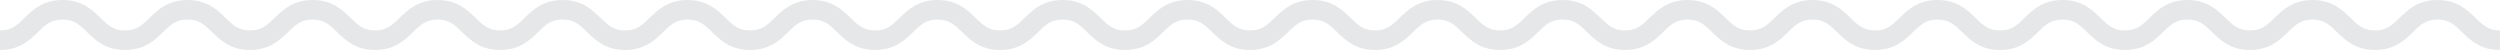
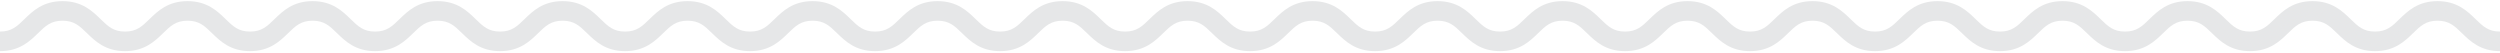
- <svg xmlns="http://www.w3.org/2000/svg" version="1.1" id="Layer_2" x="0px" y="0px" width="1150px" height="23px" viewBox="0 0 1150 23" enable-background="new 0 0 1150 23" xml:space="preserve">
+ <svg xmlns="http://www.w3.org/2000/svg" version="1.1" id="Layer_2" x="0px" y="0px" width="1100px" height="23px" viewBox="0 0 1150 23" enable-background="new 0 0 1150 23" xml:space="preserve">
  <g>
    <path fill="#E6E7E8" d="M1150,23c-9.017,0-13.728-4.589-17.514-8.276c-3.412-3.323-5.877-5.724-11.234-5.724 c-5.358,0-7.823,2.401-11.235,5.724c-3.786,3.688-8.497,8.276-17.514,8.276s-13.728-4.589-17.514-8.276 c-3.412-3.323-5.877-5.724-11.234-5.724s-7.822,2.401-11.234,5.724c-3.786,3.688-8.497,8.276-17.514,8.276 s-13.729-4.589-17.515-8.276C1014.08,11.401,1011.615,9,1006.257,9c-5.357,0-7.822,2.401-11.234,5.724 C991.236,18.411,986.525,23,977.509,23s-13.728-4.589-17.514-8.276C956.583,11.401,954.118,9,948.761,9s-7.822,2.401-11.234,5.724 C933.74,18.411,929.028,23,920.012,23s-13.729-4.589-17.515-8.276C899.085,11.401,896.62,9,891.263,9s-7.822,2.401-11.234,5.724 C876.242,18.411,871.53,23,862.514,23s-13.729-4.589-17.515-8.276C841.587,11.401,839.122,9,833.764,9 c-5.355,0-7.82,2.4-11.231,5.723C818.747,18.411,814.036,23,805.021,23c-9.017,0-13.729-4.589-17.515-8.276 C784.094,11.401,781.629,9,776.271,9c-5.356,0-7.821,2.401-11.232,5.723C761.253,18.411,756.542,23,747.526,23 c-9.017,0-13.729-4.589-17.514-8.277C726.602,11.401,724.137,9,718.779,9s-7.821,2.401-11.233,5.723 C703.761,18.411,699.049,23,690.032,23c-9.016,0-13.727-4.589-17.512-8.276C669.109,11.401,666.645,9,661.287,9 s-7.822,2.401-11.234,5.724C646.267,18.411,641.556,23,632.539,23s-13.729-4.589-17.515-8.276C611.612,11.401,609.147,9,603.788,9 c-5.357,0-7.822,2.401-11.234,5.724C588.768,18.411,584.057,23,575.04,23c-9.016,0-13.728-4.589-17.514-8.276 C554.115,11.401,551.65,9,546.292,9s-7.823,2.401-11.234,5.724C531.272,18.411,526.561,23,517.544,23 c-9.017,0-13.729-4.589-17.514-8.276C496.619,11.401,494.153,9,488.796,9c-5.358,0-7.823,2.401-11.235,5.724 C473.774,18.411,469.062,23,460.046,23c-9.017,0-13.729-4.589-17.516-8.276C439.118,11.401,436.653,9,431.293,9 c-5.358,0-7.823,2.401-11.235,5.724C416.272,18.411,411.56,23,402.543,23s-13.729-4.589-17.515-8.276 C381.616,11.401,379.151,9,373.792,9c-5.358,0-7.823,2.401-11.235,5.724C358.771,18.411,354.059,23,345.042,23 s-13.729-4.589-17.515-8.276C324.114,11.401,321.649,9,316.291,9s-7.824,2.401-11.236,5.724C301.269,18.411,296.556,23,287.539,23 c-9.018,0-13.729-4.589-17.516-8.276C266.611,11.401,264.145,9,258.786,9c-5.357,0-7.822,2.401-11.234,5.724 C243.767,18.411,239.055,23,230.039,23c-9.017,0-13.729-4.589-17.515-8.276C209.112,11.401,206.647,9,201.289,9 s-7.824,2.401-11.236,5.724C186.267,18.411,181.555,23,172.538,23c-9.018,0-13.73-4.589-17.517-8.276 C151.609,11.401,149.144,9,143.784,9c-5.36,0-7.825,2.401-11.238,5.724c-3.787,3.687-8.5,8.276-17.517,8.276 c-9.018,0-13.73-4.589-17.517-8.276C94.099,11.401,91.633,9,86.273,9s-7.826,2.401-11.239,5.724C71.249,18.411,66.536,23,57.518,23 C48.5,23,43.787,18.412,40,14.724C36.586,11.401,34.12,9,28.759,9s-7.827,2.401-11.24,5.724C13.732,18.411,9.019,23,0,23v-9 c5.361,0,7.827-2.401,11.241-5.724C15.028,4.588,19.741,0,28.759,0s13.731,4.588,17.519,8.276C49.691,11.599,52.157,14,57.518,14 c5.36,0,7.825-2.401,11.238-5.724C72.543,4.589,77.255,0,86.273,0s13.73,4.589,17.517,8.276c3.413,3.323,5.879,5.724,11.239,5.724 s7.826-2.401,11.238-5.724C130.054,4.589,134.767,0,143.784,0s13.73,4.589,17.517,8.276c3.412,3.323,5.878,5.724,11.237,5.724 c5.358,0,7.824-2.401,11.236-5.724C187.56,4.589,192.272,0,201.289,0c9.017,0,13.729,4.589,17.515,8.276 c3.412,3.323,5.877,5.724,11.235,5.724c5.357,0,7.822-2.401,11.234-5.724C245.059,4.589,249.77,0,258.786,0 c9.017,0,13.729,4.589,17.516,8.276C279.714,11.599,282.18,14,287.539,14c5.359,0,7.824-2.401,11.236-5.724 C302.562,4.589,307.274,0,316.291,0c9.017,0,13.729,4.589,17.515,8.276c3.412,3.323,5.877,5.724,11.236,5.724 c5.359,0,7.824-2.401,11.236-5.724C360.063,4.589,364.775,0,373.792,0c9.017,0,13.729,4.589,17.516,8.276 C394.72,11.599,397.185,14,402.543,14s7.823-2.401,11.235-5.724C417.565,4.589,422.277,0,431.293,0 c9.018,0,13.729,4.589,17.516,8.276c3.412,3.323,5.877,5.724,11.236,5.724c5.358,0,7.823-2.401,11.235-5.724 C475.067,4.589,479.779,0,488.796,0c9.016,0,13.728,4.589,17.514,8.276c3.412,3.323,5.877,5.724,11.235,5.724 c5.357,0,7.822-2.401,11.234-5.724C532.564,4.589,537.275,0,546.292,0c9.016,0,13.728,4.589,17.514,8.276 C567.217,11.599,569.682,14,575.04,14c5.357,0,7.822-2.401,11.234-5.724C590.061,4.589,594.771,0,603.788,0 c9.018,0,13.729,4.589,17.516,8.276c3.412,3.323,5.877,5.724,11.235,5.724c5.357,0,7.822-2.401,11.234-5.724 C647.56,4.589,652.271,0,661.287,0s13.728,4.589,17.513,8.277C682.211,11.6,684.676,14,690.032,14 c5.357,0,7.822-2.401,11.234-5.724C705.052,4.589,709.764,0,718.779,0s13.728,4.589,17.513,8.276 c3.412,3.323,5.877,5.724,11.234,5.724c5.356,0,7.821-2.401,11.232-5.723C762.544,4.589,767.255,0,776.271,0 c9.017,0,13.729,4.589,17.515,8.276c3.412,3.323,5.877,5.724,11.235,5.724c5.356,0,7.821-2.401,11.232-5.724 C820.038,4.589,824.749,0,833.764,0c9.017,0,13.729,4.589,17.515,8.276C854.69,11.599,857.155,14,862.514,14 s7.823-2.401,11.235-5.724C877.535,4.589,882.247,0,891.263,0c9.017,0,13.728,4.589,17.514,8.276 c3.412,3.323,5.877,5.724,11.235,5.724s7.823-2.401,11.235-5.724C935.033,4.589,939.744,0,948.761,0s13.728,4.589,17.514,8.276 c3.412,3.323,5.877,5.724,11.234,5.724s7.822-2.401,11.234-5.724C992.529,4.589,997.24,0,1006.257,0s13.729,4.589,17.515,8.276 c3.412,3.323,5.877,5.724,11.235,5.724c5.357,0,7.822-2.401,11.234-5.724c3.786-3.688,8.497-8.276,17.514-8.276 s13.728,4.589,17.514,8.276c3.412,3.323,5.877,5.724,11.234,5.724s7.822-2.401,11.234-5.724c3.786-3.688,8.498-8.276,17.515-8.276 s13.728,4.589,17.514,8.276C1142.178,11.599,1144.643,14,1150,14V23z" />
  </g>
</svg>
